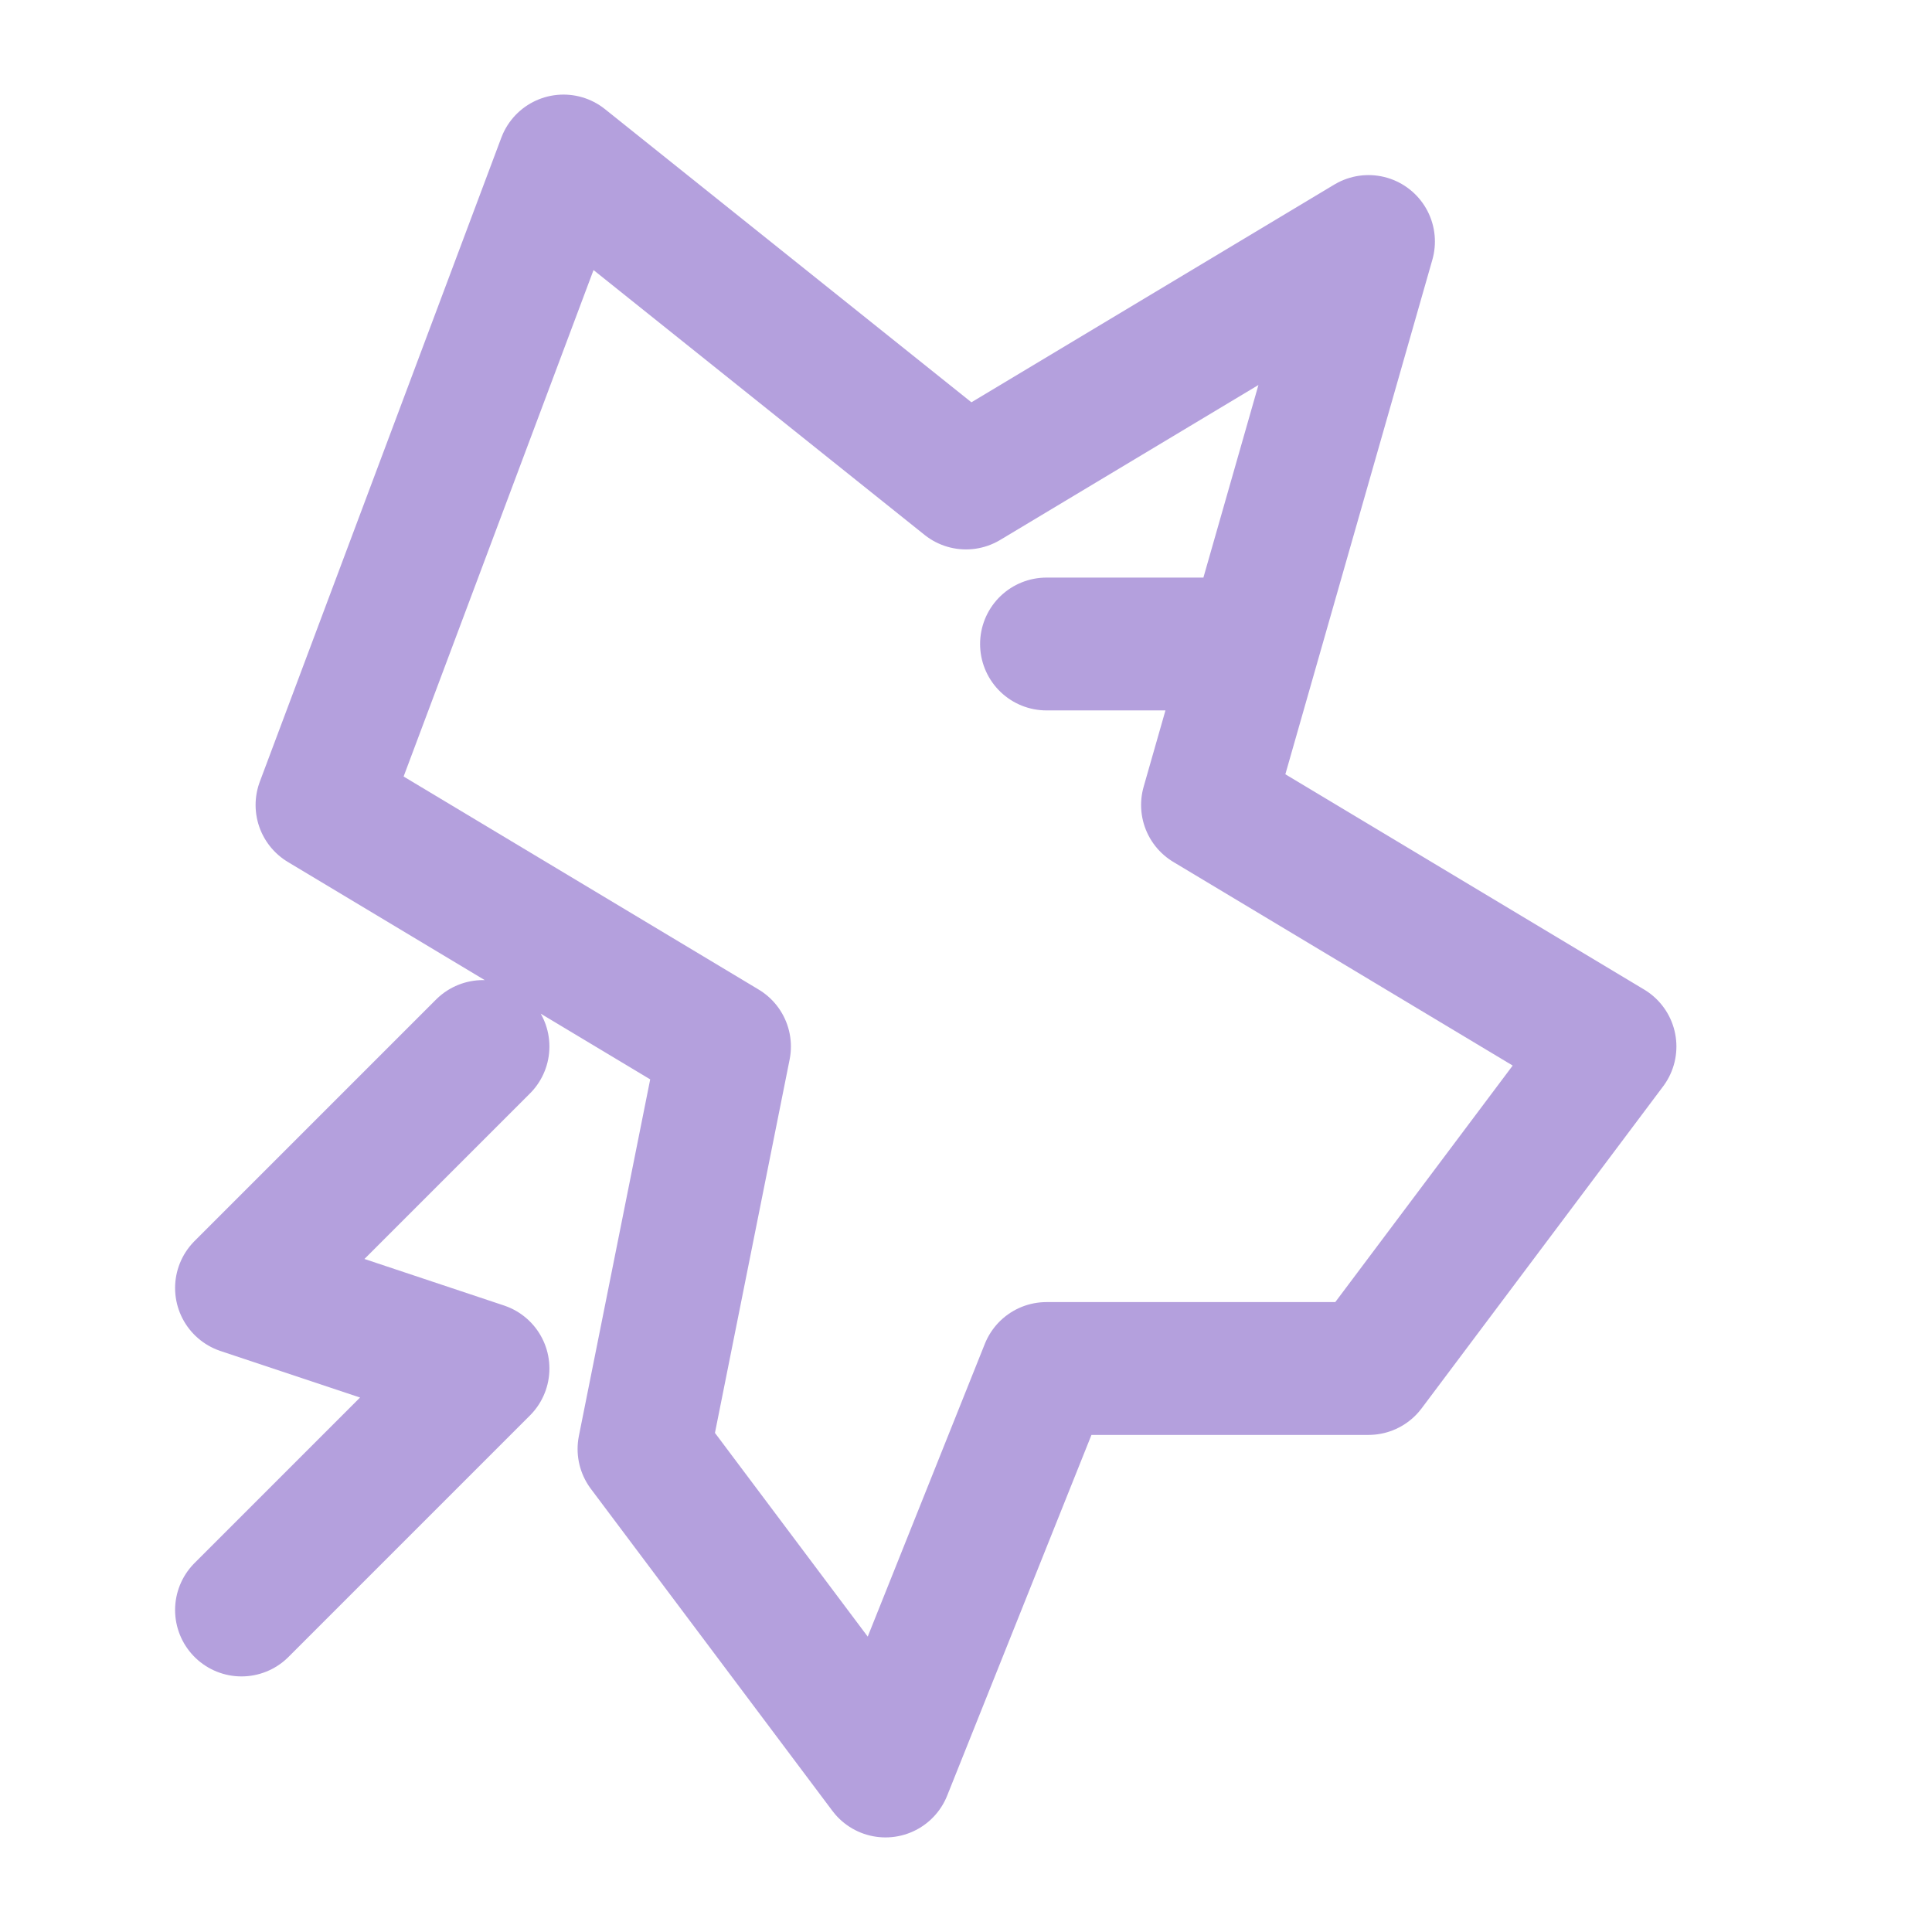
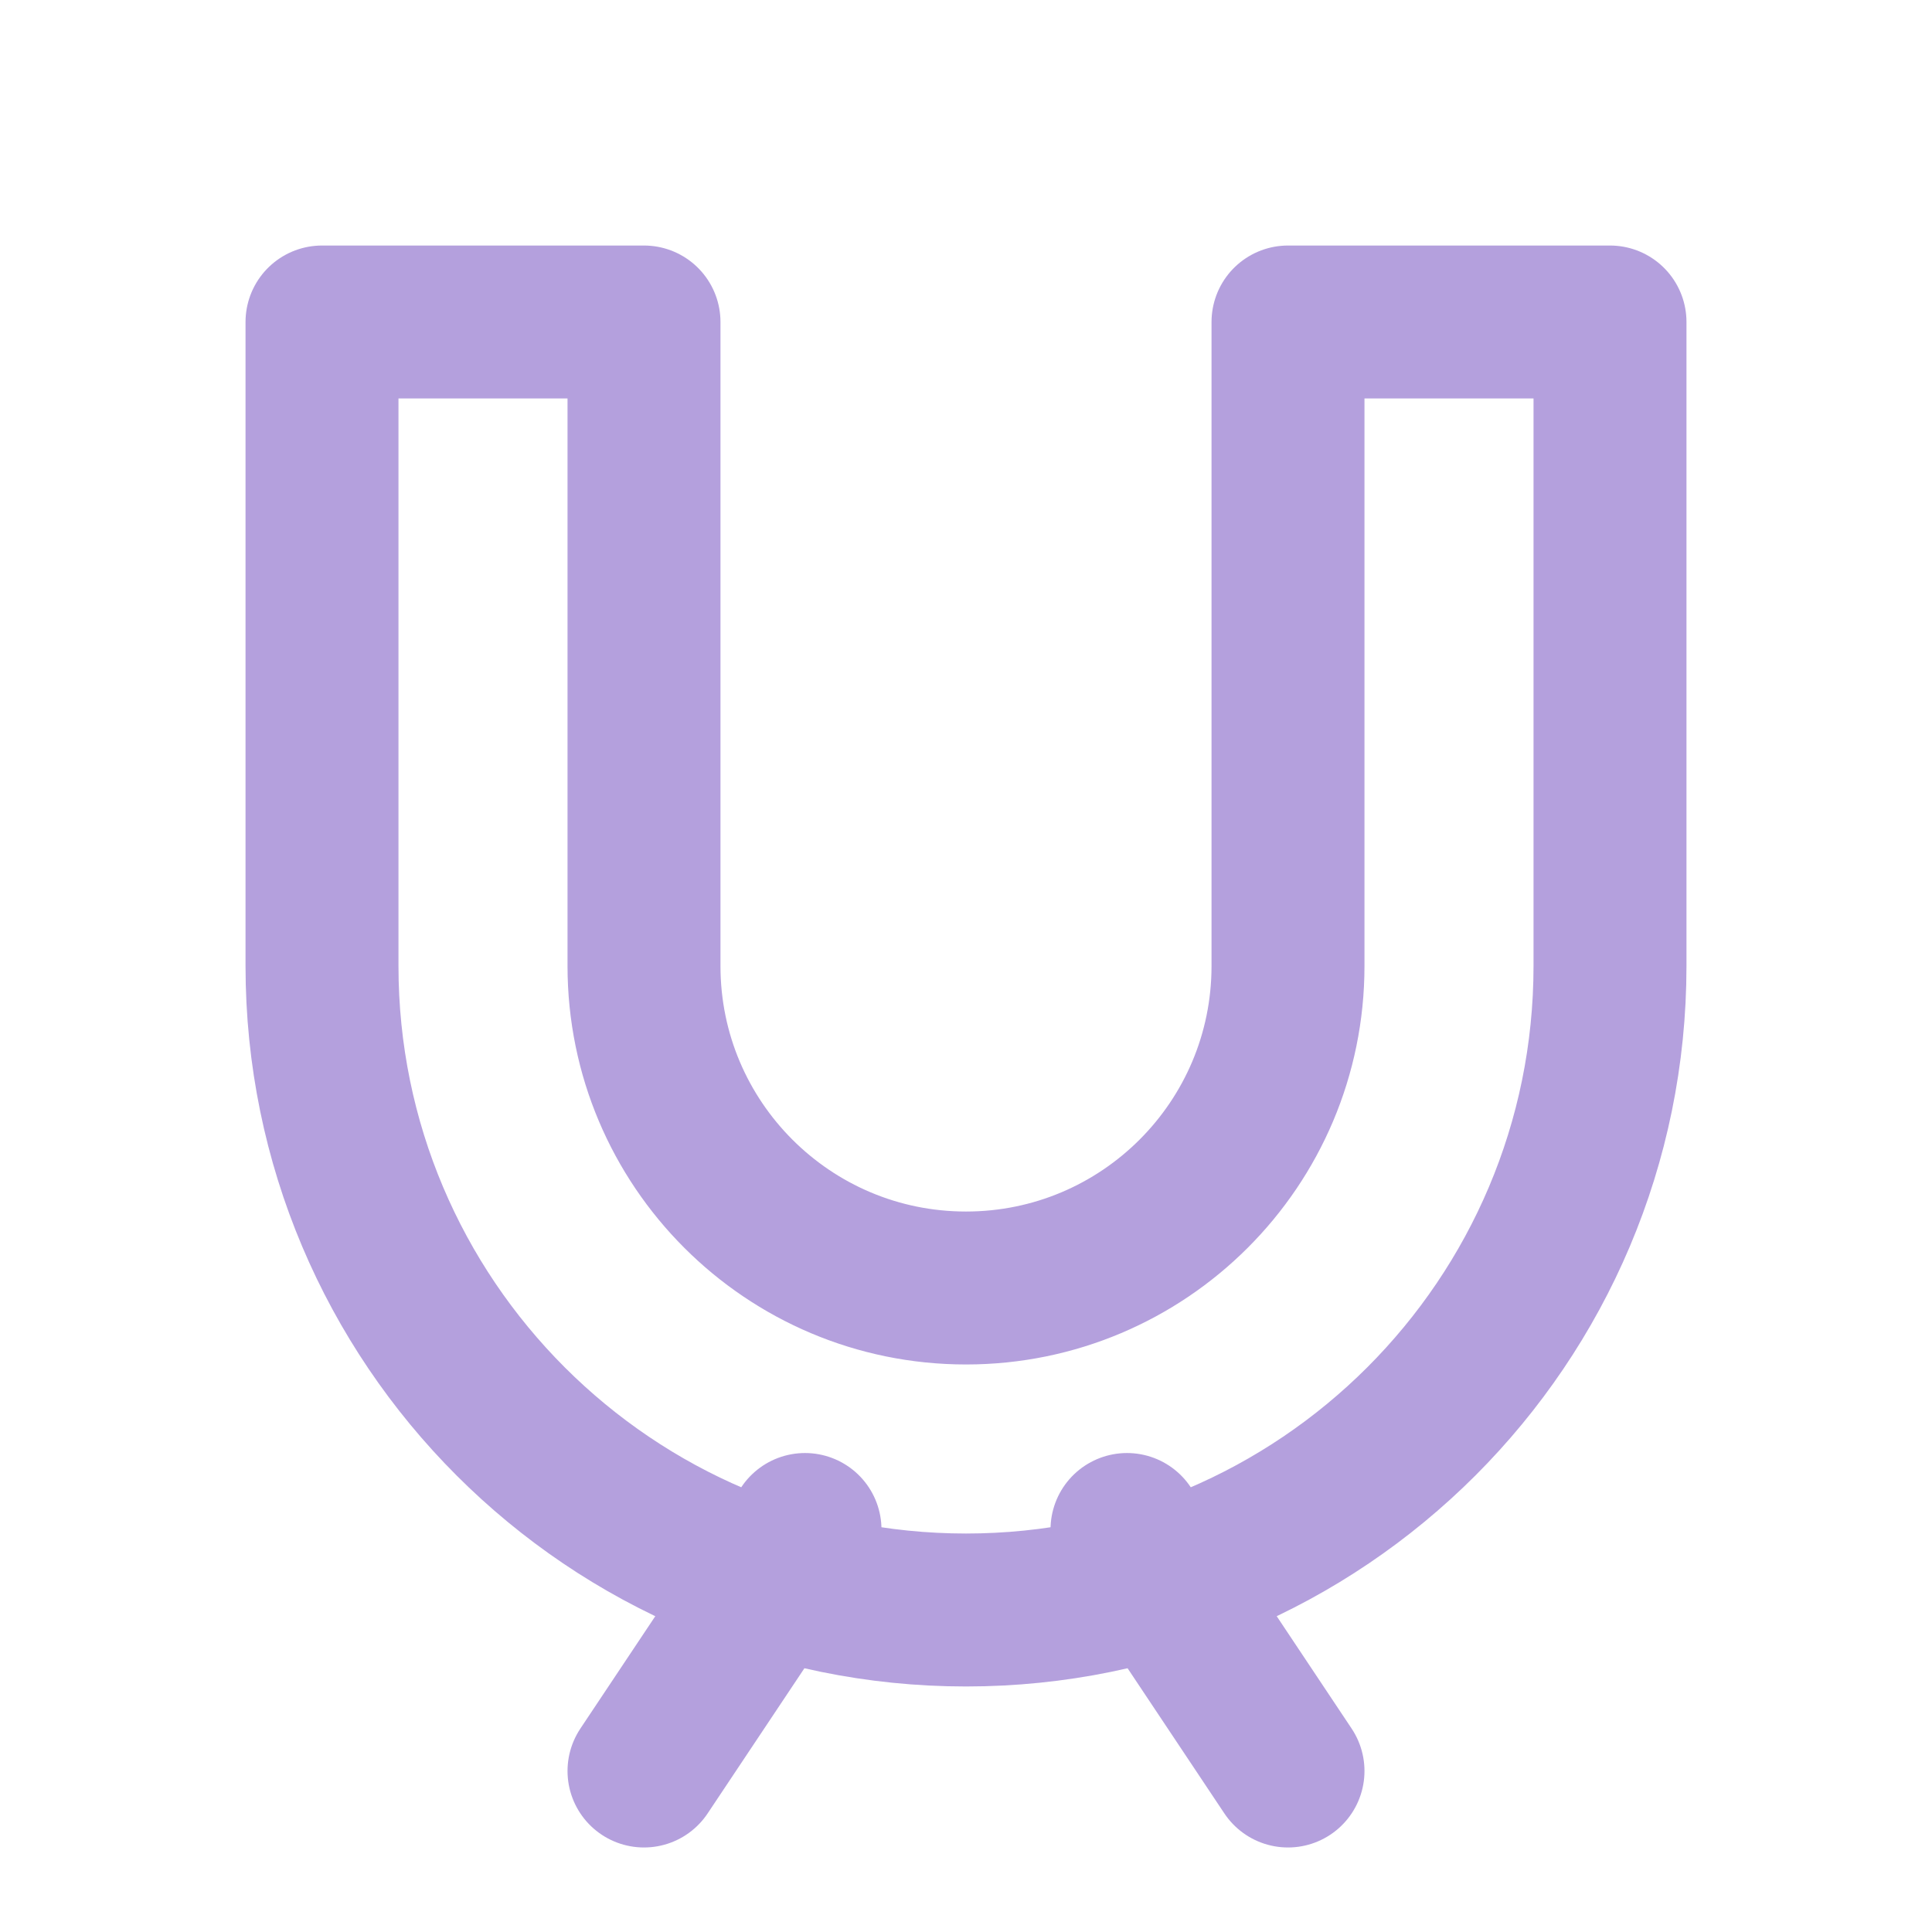
- <svg xmlns="http://www.w3.org/2000/svg" width="24" height="24" viewBox="0 0 24 24" fill="none" color="#B4A0DD" stroke="currentColor" stroke-width="1.65" stroke-linecap="round" stroke-linejoin="round">
-   <path d="M7 2 12 6 17 3 15 10 20 13 17 17H13L11 22 8 18 9 13 4 10Z M6 13 3 16 6 17 3 20 M13 8H15" />
+ <svg xmlns="http://www.w3.org/2000/svg" width="24" height="24" viewBox="0 0 24 24" fill="none" color="#B4A0DD" stroke="currentColor" stroke-width="1.9" stroke-linecap="round" stroke-linejoin="round">
+   <path d="M4 4V12A8 8 0 0 0 20 12V4H16V12A4 4 0 0 1 8 12V4Z M10 19 8 22 M14 19 16 22" />
</svg>
